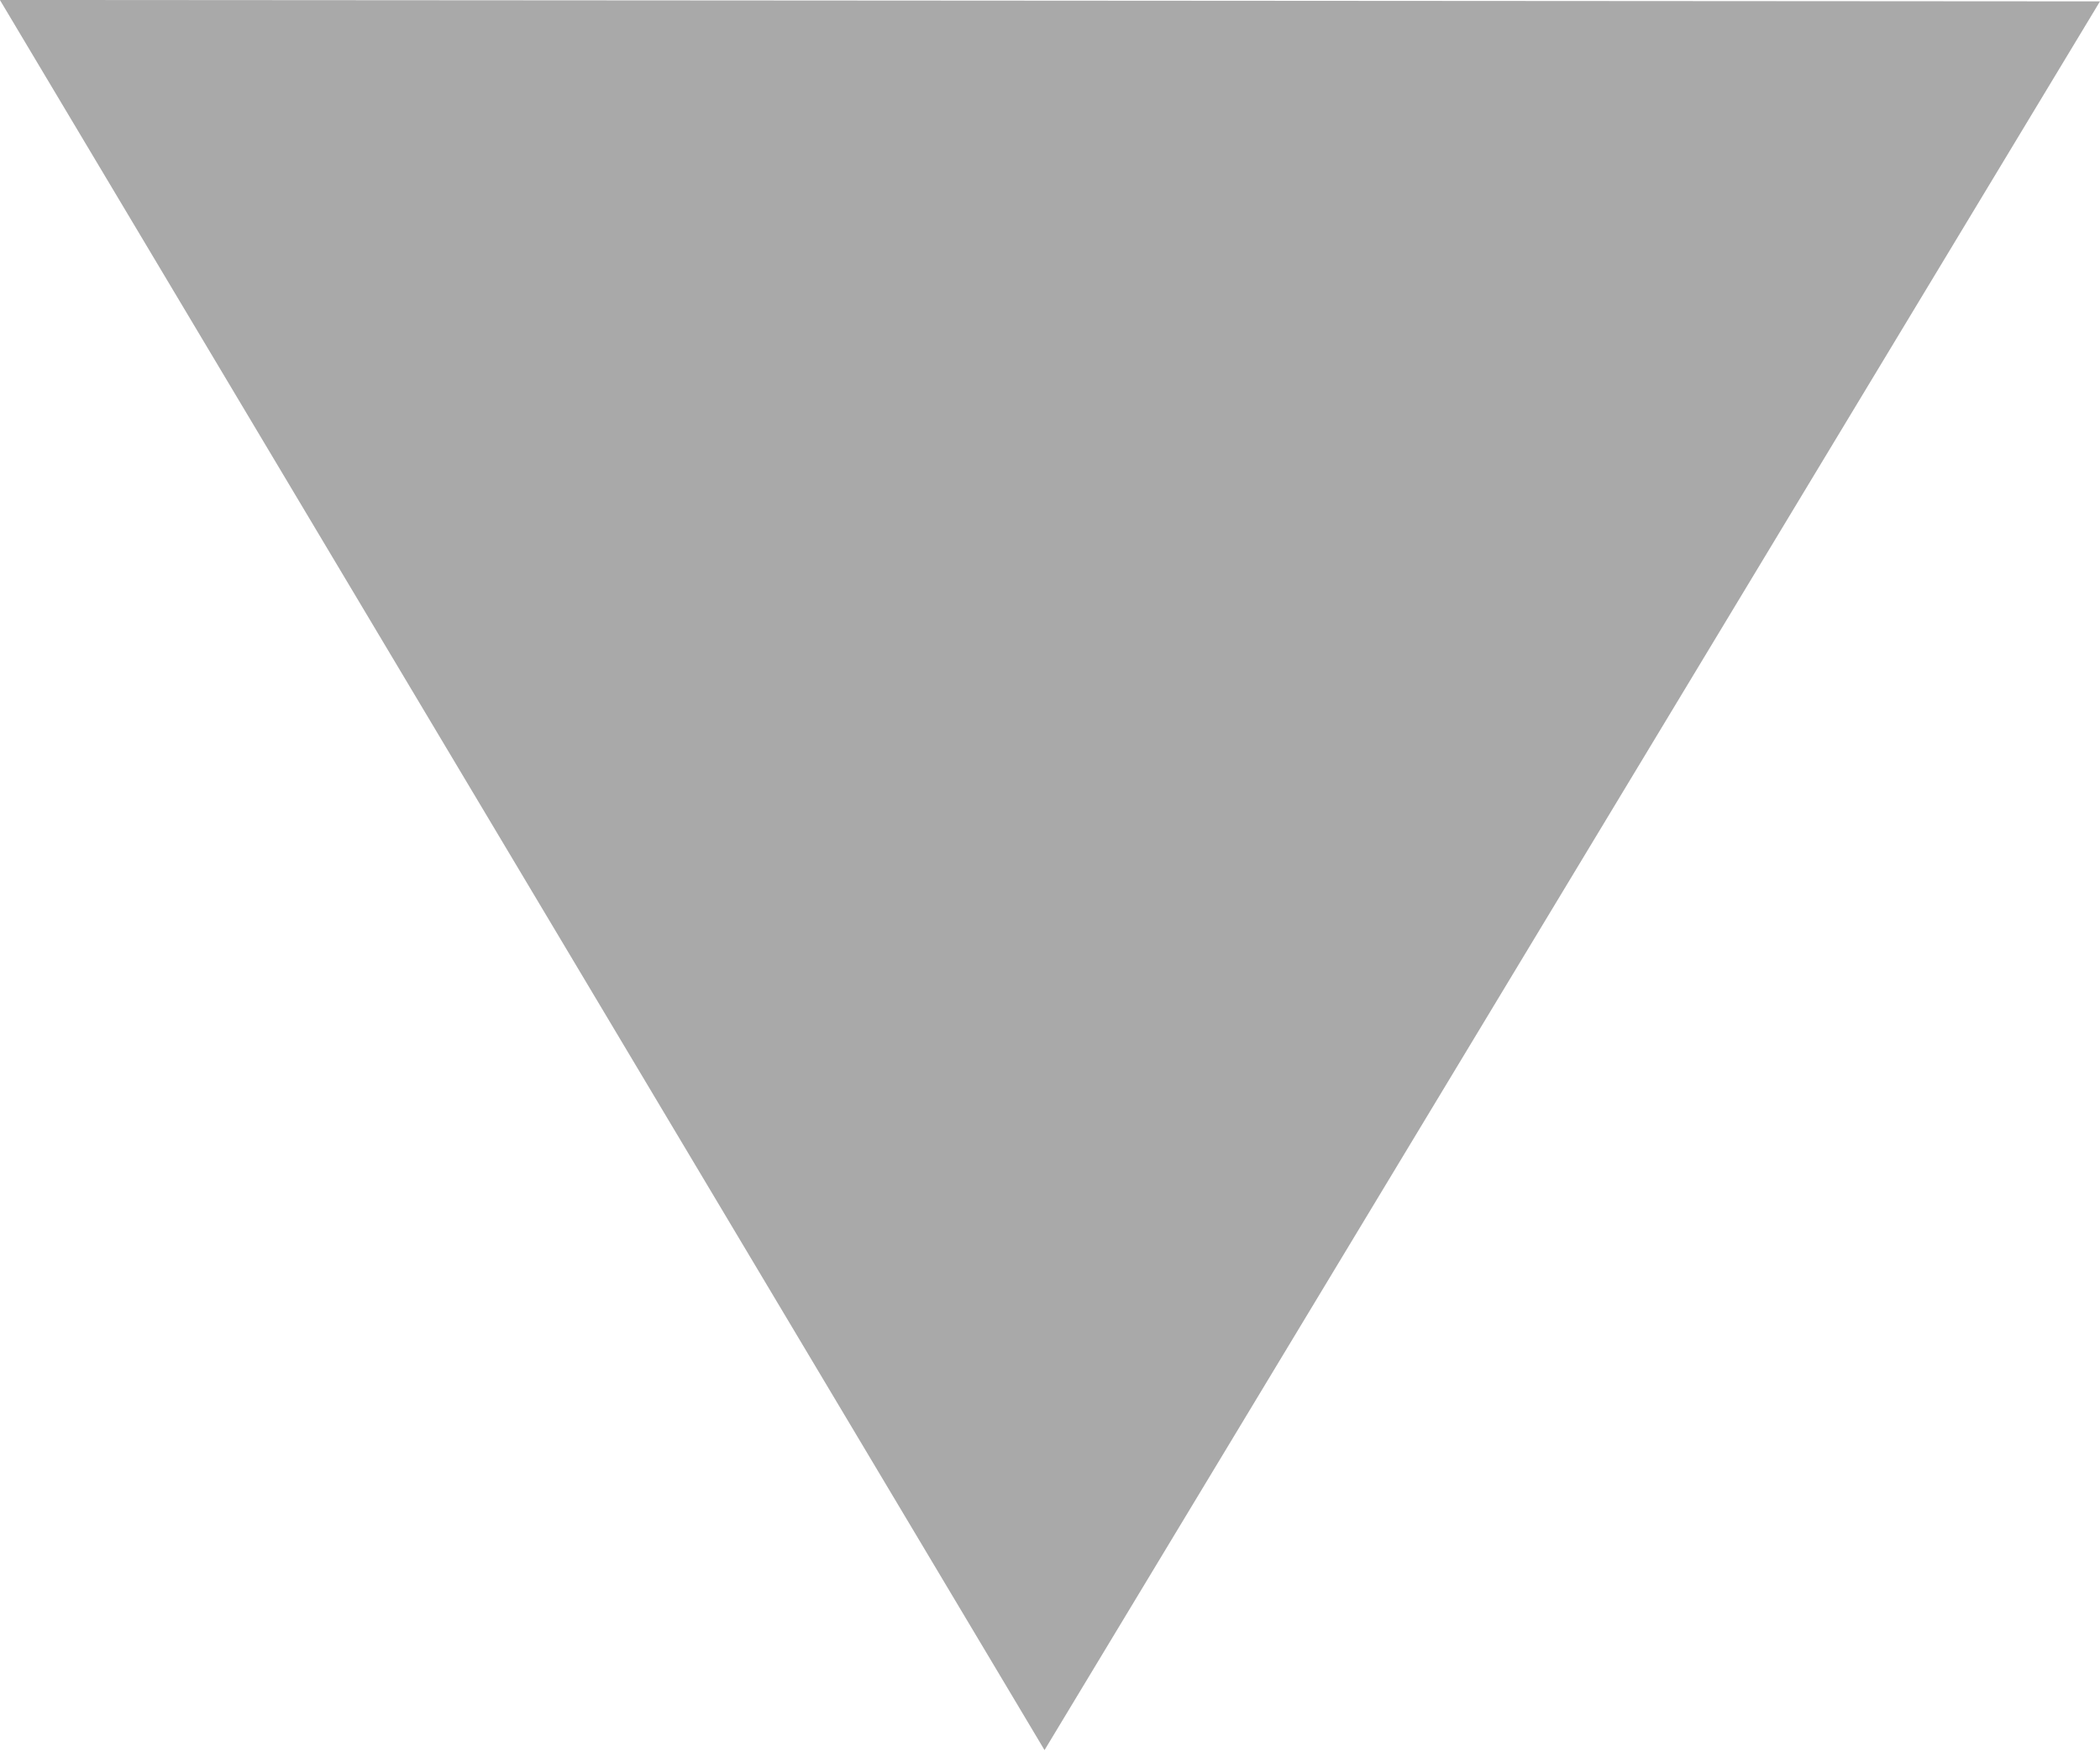
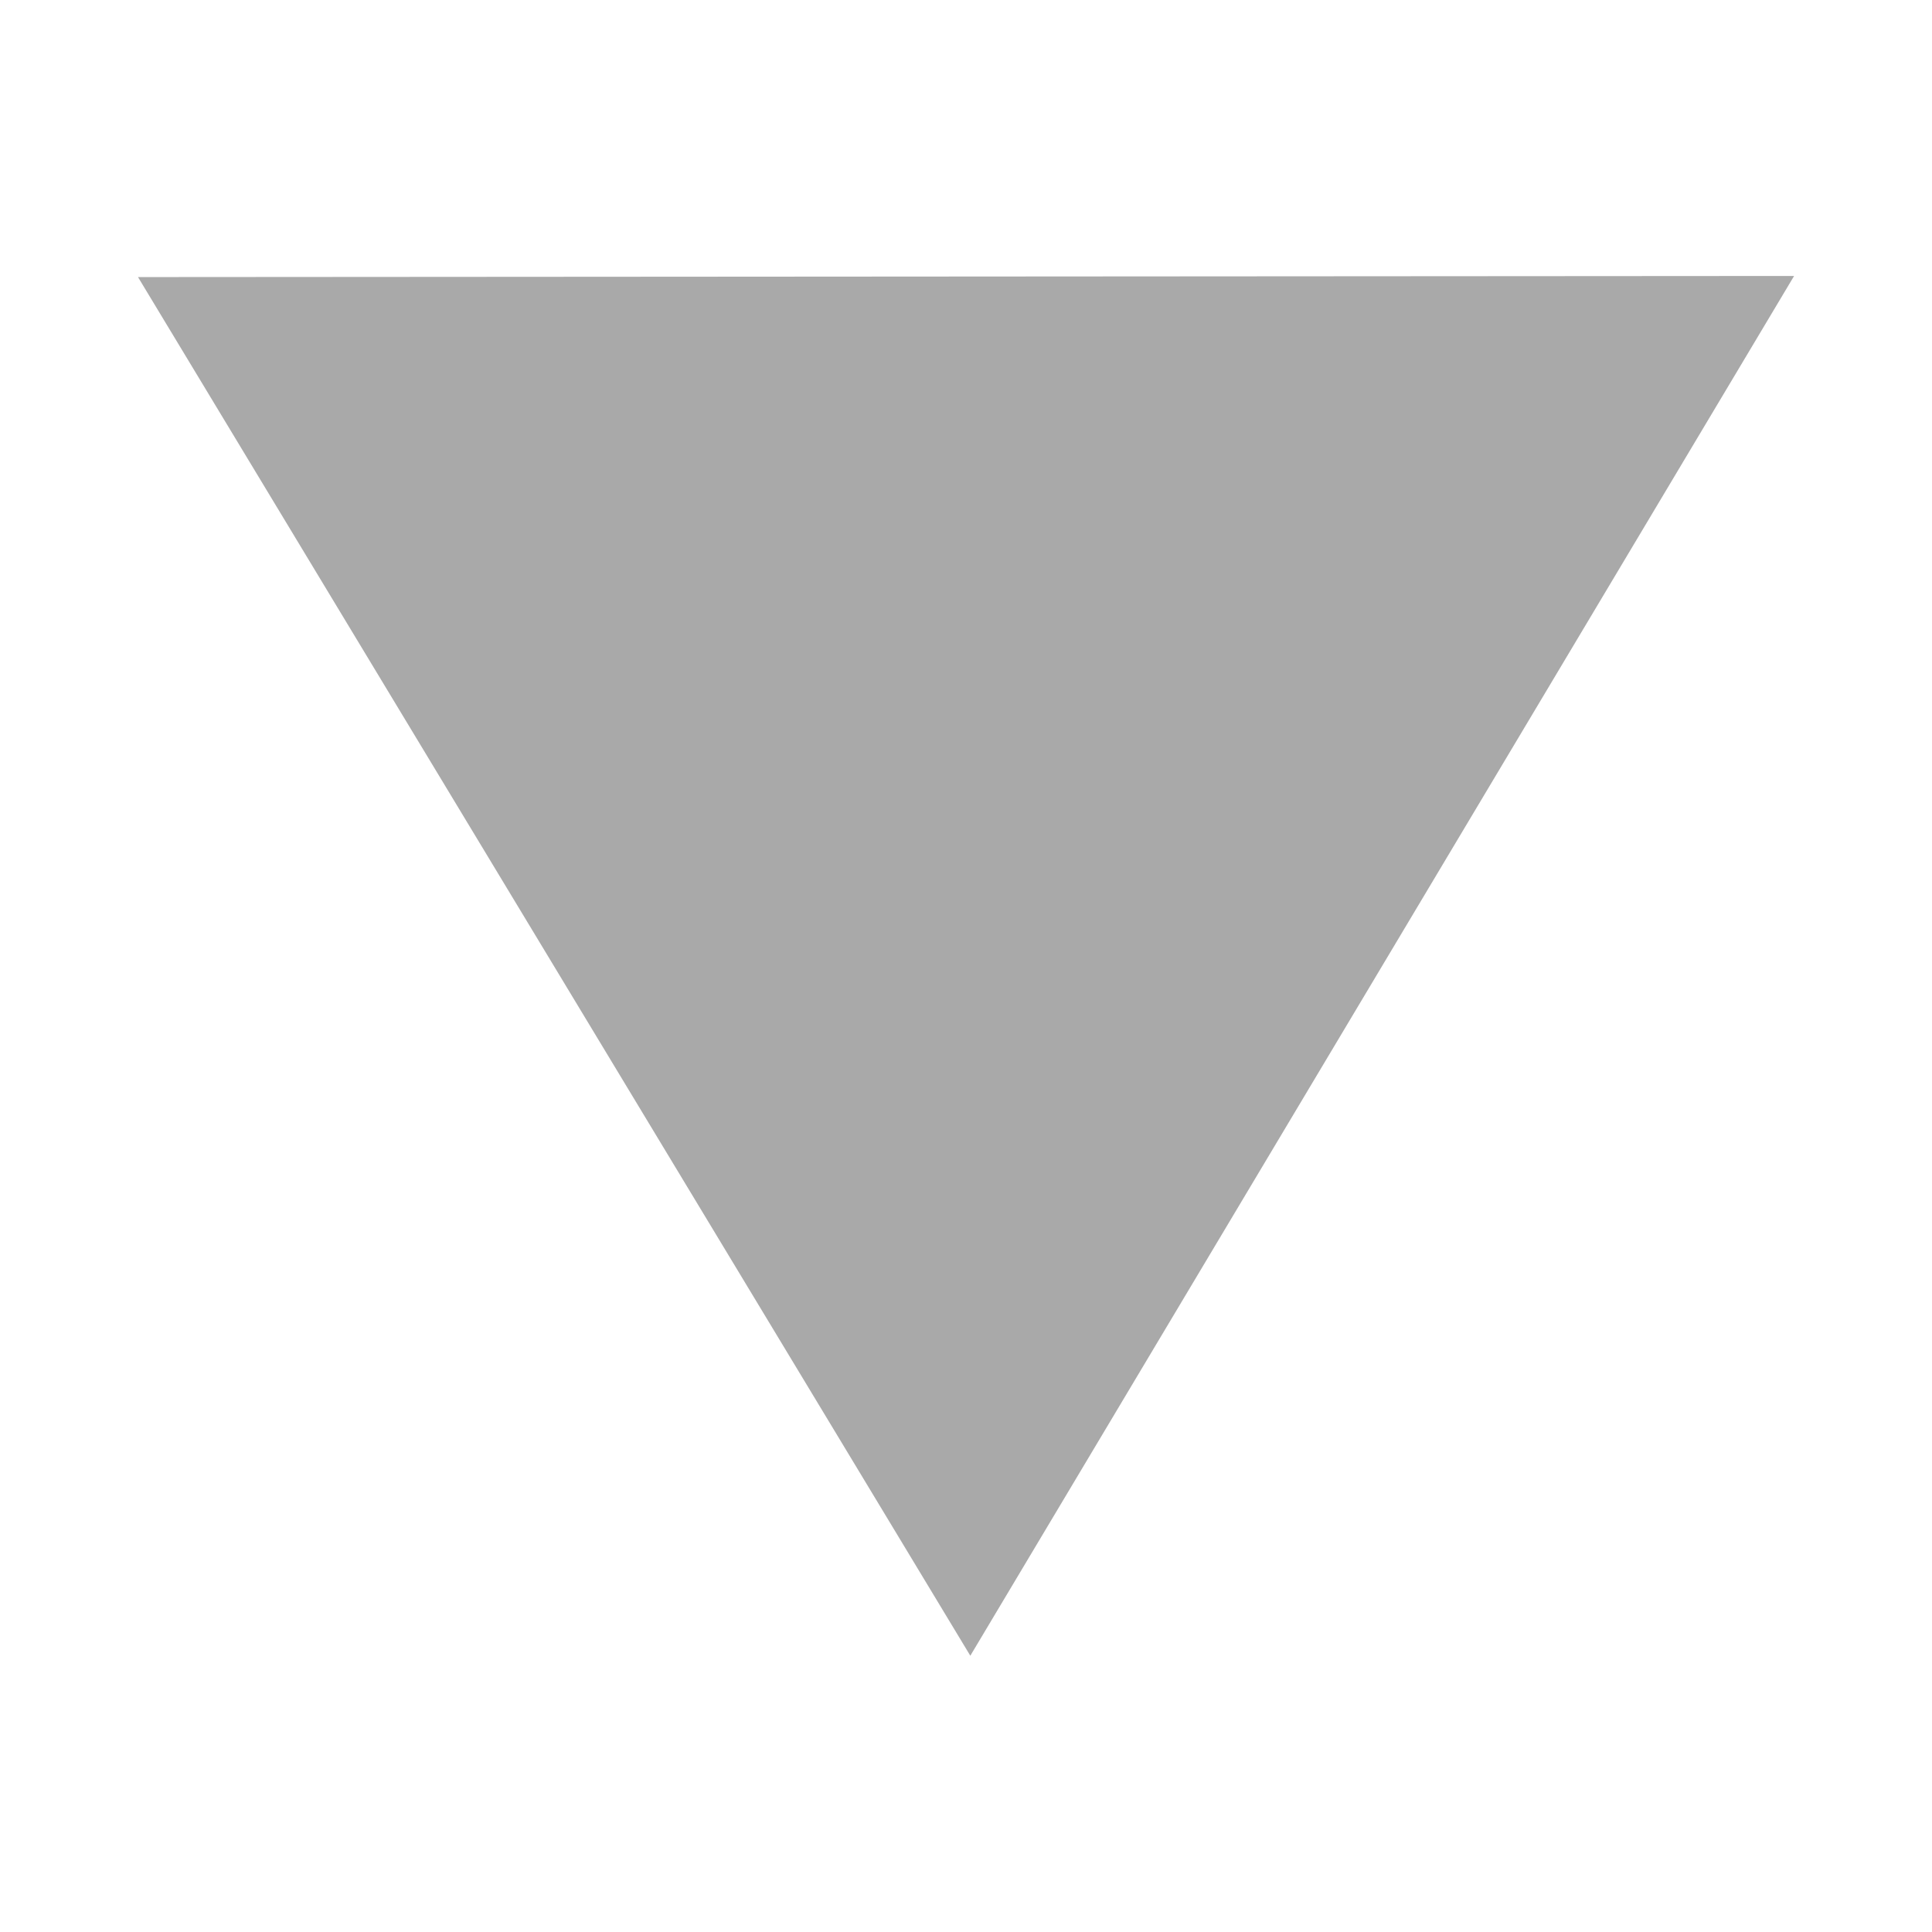
- <svg xmlns="http://www.w3.org/2000/svg" id="svg8" version="1.1" viewBox="0 0 6 5" height="5mm" width="6mm">
+ <svg xmlns="http://www.w3.org/2000/svg" id="svg8" version="1.1" viewBox="0 0 7 7" height="7mm" width="7mm">
  <defs id="defs2" />
-   <g transform="translate(0.07850784,-1.682407)" id="layer1">
-     <path transform="matrix(-2.131249,0.04737734,-0.04438021,-2.049816,9.92443,8.807941)" d="M 4.619,3.583 1.805,3.516 3.27,1.113 Z" id="path833" style="opacity:0.997;fill:#a9a9a9;fill-opacity:1;stroke-width:0.28;stroke-linejoin:round" />
+   <g transform="translate(-9.224762,1.10709)" id="layer1">
+     <path transform="matrix(2.131249,0.04737734,0.04438021,-2.049816,5.721825,7.018444)" d="M 4.619,3.583 1.805,3.516 3.27,1.113 Z" id="path833" style="opacity:0.997;fill:#a9a9a9;fill-opacity:1;stroke-width:0.28;stroke-linejoin:round" />
  </g>
</svg>
